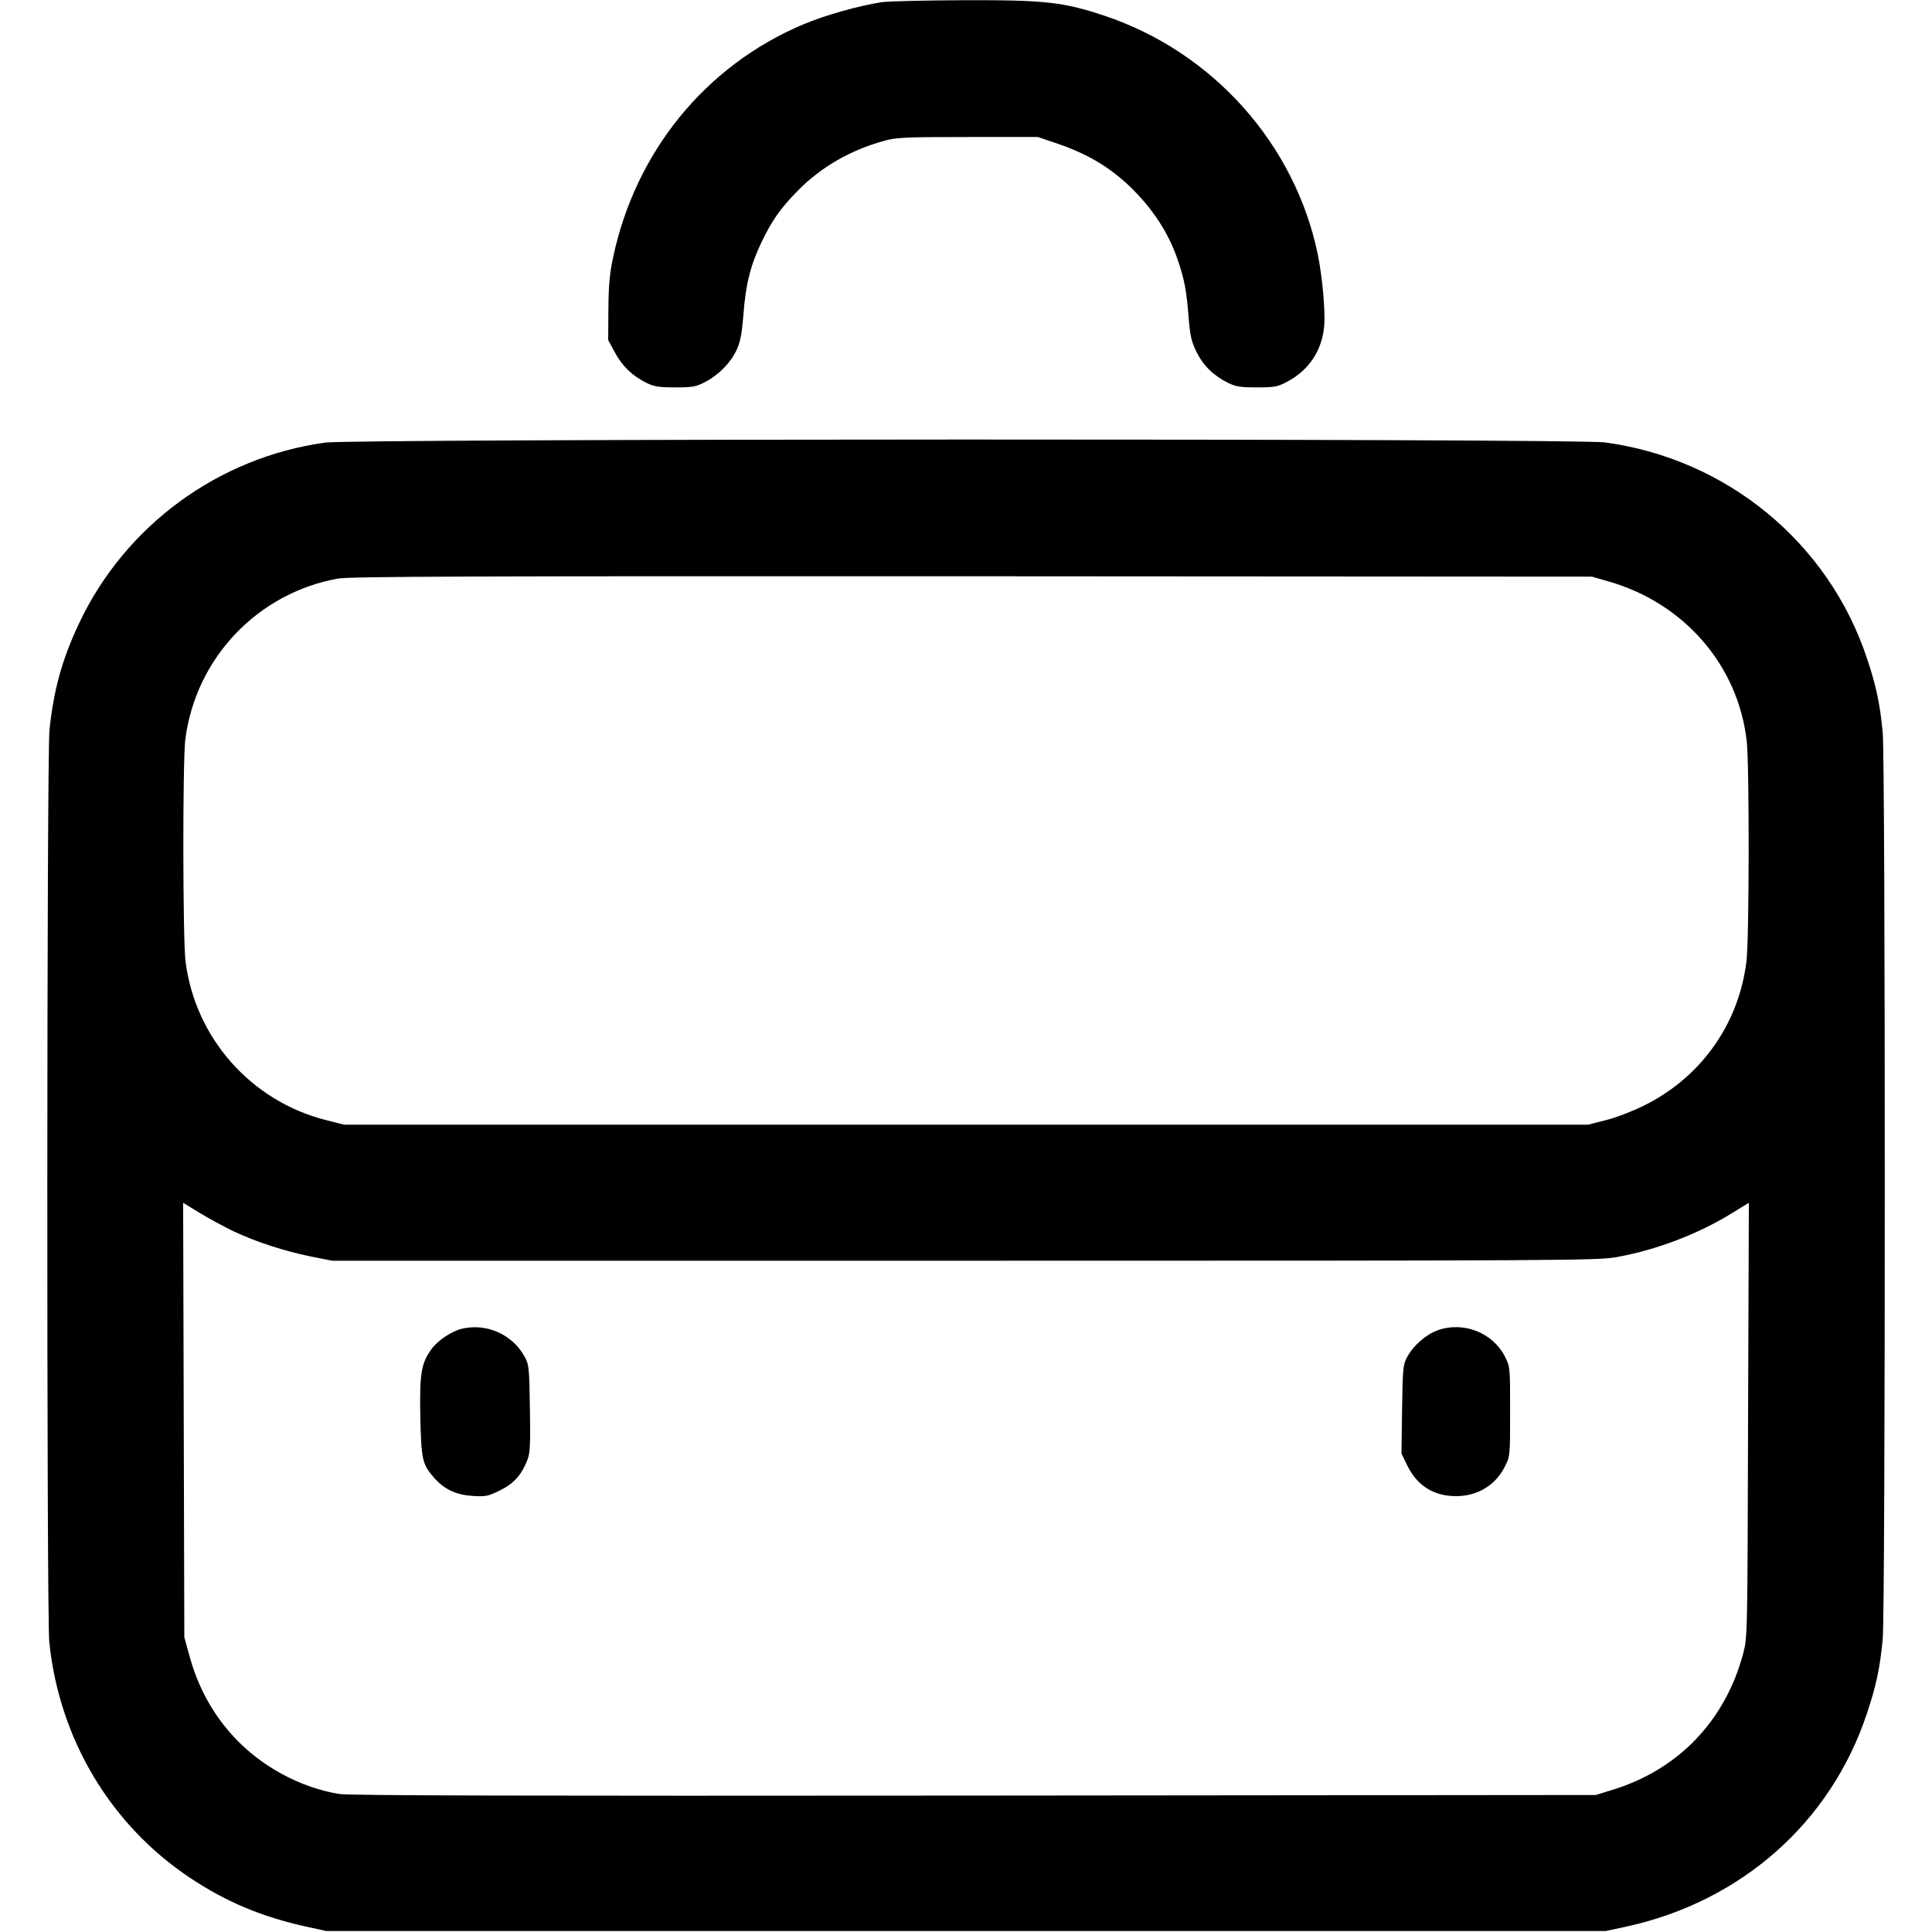
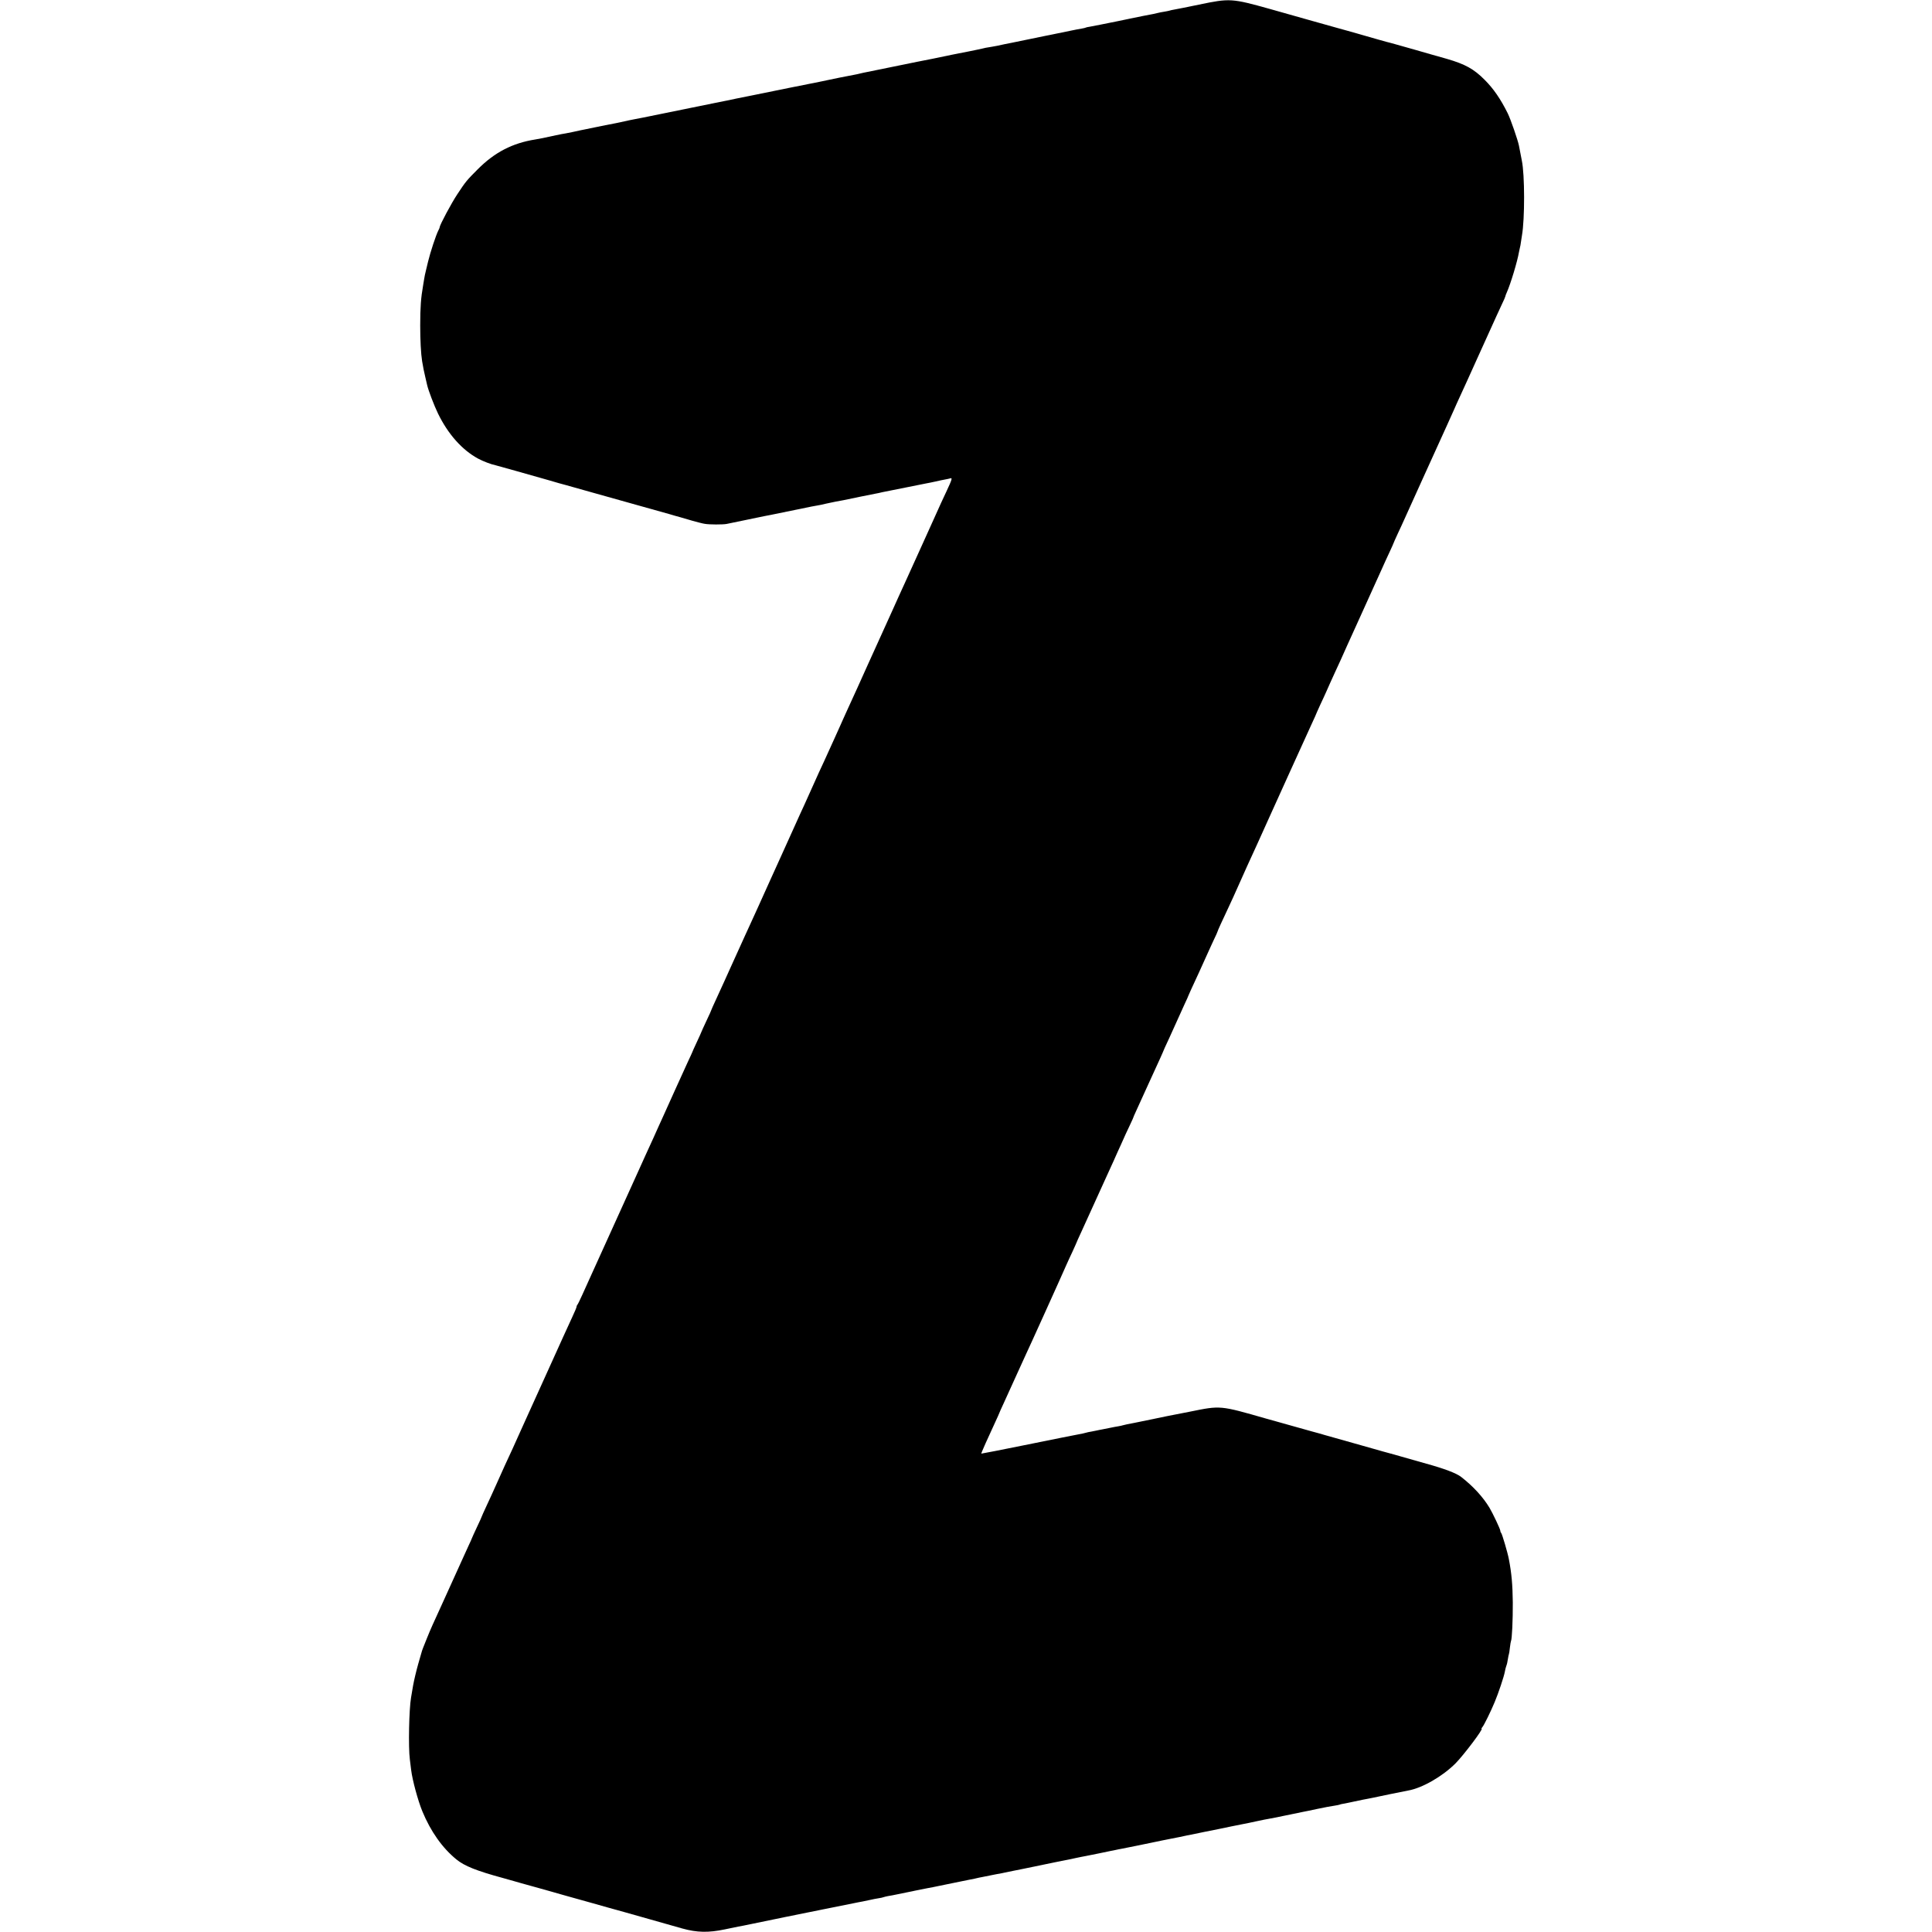
- <svg xmlns="http://www.w3.org/2000/svg" version="1.0" width="980pt" height="980pt" viewBox="0 0 980 980" preserveAspectRatio="xMidYMid meet">
-   <g transform="translate(0,980) scale(0.1,-0.1)" fill="#000000" stroke="none">
-     <path d="M4473 9789 c-112 -17 -289 -66 -399 -113 -496 -209 -852 -647 -965 -1186 -17 -80 -22 -142 -23 -260 l-1 -155 34 -63 c38 -70 89 -119 160 -154 39 -19 62 -23 146 -23 90 0 105 3 153 28 70 37 128 97 159 163 19 42 26 81 34 177 11 154 36 253 93 371 53 110 95 169 183 259 119 121 270 207 439 253 61 17 108 19 424 19 l355 0 85 -29 c160 -53 272 -119 379 -220 116 -111 198 -236 245 -374 33 -96 45 -157 55 -290 8 -96 14 -123 40 -177 35 -70 86 -120 160 -157 39 -19 62 -23 146 -23 90 0 105 3 153 28 112 59 178 159 189 284 6 77 -9 244 -32 360 -115 561 -532 1029 -1082 1213 -210 70 -301 80 -711 79 -197 -1 -385 -5 -419 -10z" />
-     <path d="M1650 7555 c-543 -75 -1015 -421 -1249 -917 -85 -180 -128 -333 -150 -540 -14 -129 -15 -4493 -1 -4628 51 -492 311 -927 715 -1196 182 -121 363 -197 585 -246 l105 -23 3245 0 3245 0 103 22 c584 127 1039 529 1222 1082 47 140 66 230 80 376 14 152 14 4448 0 4600 -14 146 -33 236 -80 376 -195 587 -711 1012 -1330 1095 -150 20 -6344 19 -6490 -1z m6505 -703 c386 -109 661 -425 705 -810 14 -119 13 -1003 -1 -1117 -39 -321 -232 -592 -524 -735 -55 -27 -140 -60 -190 -72 l-90 -23 -3155 0 -3155 0 -90 23 c-382 96 -666 418 -714 807 -14 116 -15 1011 -1 1124 52 411 365 742 773 816 58 11 669 13 3217 12 l3145 -2 80 -23z m-6970 -3298 c119 -55 254 -99 389 -127 l111 -22 3205 0 c3056 0 3210 1 3308 18 203 36 418 118 590 225 l83 51 -4 -1102 c-3 -1099 -3 -1102 -25 -1185 -90 -338 -326 -586 -657 -689 l-90 -28 -3150 -3 c-2317 -2 -3169 0 -3223 8 -96 15 -197 50 -289 100 -234 126 -399 335 -471 597 l-27 98 -3 1102 -3 1102 83 -51 c46 -28 124 -70 173 -94z" />
-     <path d="M2343 3060 c-52 -12 -122 -59 -154 -103 -53 -73 -61 -124 -57 -345 5 -216 10 -239 69 -307 53 -60 111 -87 195 -93 68 -4 79 -2 140 28 70 34 110 79 139 154 14 36 16 78 13 262 -3 202 -5 222 -25 259 -61 115 -194 175 -320 145z" />
-     <path d="M7292 3052 c-60 -22 -123 -77 -155 -137 -20 -37 -22 -57 -25 -264 l-3 -224 31 -64 c49 -98 131 -151 241 -152 111 -2 205 54 253 151 26 51 26 55 26 278 0 223 0 227 -26 278 -61 122 -211 181 -342 134z" />
+ <svg xmlns="http://www.w3.org/2000/svg" version="1.0" width="1920pt" height="1920pt" viewBox="0 0 1920 1920" preserveAspectRatio="xMidYMid meet">
+   <g transform="translate(0,1920) scale(0.1,-0.1)" fill="#000000" stroke="none">
+     <path d="M11915 19154 c-115 -24 -226 -46 -245 -49 -19 -3 -41 -8 -49 -11 -8 -2 -30 -7 -50 -10 -20 -3 -52 -9 -71 -14 -19 -5 -51 -12 -70 -15 -19 -3 -109 -21 -200 -40 -91 -19 -176 -37 -190 -39 -14 -3 -61 -12 -104 -21 -44 -8 -93 -18 -109 -21 -17 -2 -33 -6 -36 -8 -3 -2 -22 -7 -41 -10 -19 -3 -69 -12 -110 -21 -41 -9 -86 -18 -100 -21 -14 -2 -45 -9 -70 -14 -25 -5 -56 -12 -70 -14 -14 -3 -92 -19 -175 -36 -82 -17 -161 -33 -175 -36 -19 -3 -110 -22 -140 -29 -3 0 -27 -5 -55 -10 -27 -4 -54 -9 -60 -10 -5 -2 -44 -10 -85 -19 -77 -16 -101 -21 -180 -36 -25 -5 -56 -11 -70 -14 -64 -14 -318 -66 -345 -70 -16 -3 -129 -26 -250 -51 -121 -25 -233 -48 -250 -51 -16 -3 -46 -9 -65 -14 -19 -5 -48 -11 -65 -14 -31 -5 -231 -45 -346 -70 -36 -8 -79 -16 -95 -19 -22 -4 -346 -69 -559 -113 -11 -2 -33 -7 -50 -10 -16 -3 -70 -14 -120 -24 -49 -11 -101 -22 -115 -24 -14 -3 -36 -7 -50 -10 -21 -5 -235 -48 -295 -60 -11 -2 -135 -27 -275 -56 -140 -29 -266 -54 -280 -56 -23 -4 -69 -14 -95 -20 -24 -6 -136 -29 -187 -38 -13 -2 -59 -12 -103 -21 -44 -9 -90 -19 -102 -21 -13 -2 -33 -6 -45 -9 -13 -3 -45 -10 -73 -16 -27 -5 -59 -12 -70 -14 -21 -3 -67 -12 -100 -19 -107 -24 -176 -38 -205 -42 -227 -36 -404 -127 -573 -297 -108 -108 -119 -121 -202 -247 -58 -87 -175 -306 -175 -327 0 -4 -6 -20 -14 -34 -23 -44 -80 -217 -102 -309 -2 -8 -10 -44 -19 -79 -9 -35 -18 -78 -20 -95 -2 -17 -7 -44 -10 -61 -22 -124 -29 -219 -29 -400 0 -142 7 -281 19 -355 12 -70 18 -100 31 -155 8 -33 17 -70 19 -82 12 -53 70 -205 108 -283 100 -205 239 -361 397 -447 52 -28 131 -58 176 -67 18 -4 357 -100 519 -146 39 -12 88 -26 110 -32 22 -6 54 -15 70 -19 17 -5 135 -38 263 -74 402 -112 694 -195 767 -215 39 -12 86 -25 105 -30 19 -5 73 -21 120 -35 47 -13 103 -28 125 -31 46 -8 178 -8 215 -1 62 13 137 29 160 33 14 3 77 16 140 29 63 13 126 26 140 28 25 5 367 75 405 83 11 2 36 7 55 10 19 3 60 11 90 19 30 7 73 16 95 20 59 10 64 11 245 49 69 14 136 27 150 30 14 2 45 9 70 15 25 5 59 12 75 15 17 3 98 19 180 36 83 17 164 33 180 36 17 3 58 11 93 19 34 8 77 17 95 20 17 3 40 8 50 11 24 8 19 -9 -38 -131 -44 -93 -52 -111 -128 -280 -25 -55 -57 -126 -71 -157 -14 -32 -38 -84 -52 -115 -94 -209 -120 -266 -151 -333 -19 -41 -52 -113 -73 -160 -21 -47 -49 -110 -63 -140 -73 -161 -227 -502 -247 -545 -35 -79 -169 -375 -195 -430 -12 -27 -32 -71 -44 -97 -20 -47 -36 -80 -91 -203 -50 -109 -72 -159 -100 -220 -16 -33 -38 -82 -51 -110 -69 -155 -120 -267 -144 -320 -15 -33 -36 -78 -46 -100 -10 -22 -46 -101 -79 -175 -34 -74 -89 -196 -122 -270 -33 -74 -75 -166 -93 -205 -36 -78 -53 -116 -120 -266 -26 -57 -60 -133 -77 -169 -17 -36 -42 -90 -55 -120 -26 -58 -95 -209 -136 -300 -14 -30 -45 -100 -70 -155 -25 -55 -63 -139 -86 -188 -22 -48 -41 -89 -41 -92 0 -3 -22 -53 -50 -111 -27 -58 -50 -108 -50 -110 0 -2 -20 -47 -45 -100 -25 -53 -45 -98 -45 -100 0 -2 -20 -45 -44 -96 -24 -51 -83 -181 -131 -288 -48 -107 -100 -222 -115 -255 -15 -33 -38 -82 -50 -110 -12 -27 -34 -75 -47 -105 -36 -79 -127 -277 -150 -330 -127 -281 -462 -1020 -485 -1070 -17 -36 -48 -105 -70 -155 -22 -49 -44 -94 -49 -100 -5 -5 -9 -14 -9 -21 0 -7 -20 -54 -44 -105 -24 -52 -131 -285 -236 -519 -106 -234 -206 -454 -222 -490 -17 -36 -48 -105 -70 -155 -22 -49 -50 -112 -63 -140 -61 -131 -102 -220 -155 -340 -32 -71 -78 -174 -104 -228 -25 -54 -46 -100 -46 -102 0 -3 -22 -53 -50 -111 -27 -58 -50 -108 -50 -110 0 -2 -15 -36 -34 -76 -18 -40 -44 -95 -56 -123 -178 -392 -277 -612 -302 -665 -16 -36 -42 -96 -57 -135 -16 -38 -32 -79 -36 -90 -4 -11 -9 -24 -11 -30 -1 -5 -18 -65 -38 -132 -19 -67 -42 -164 -51 -215 -9 -51 -18 -104 -20 -118 -20 -115 -28 -494 -12 -615 4 -33 10 -80 13 -105 12 -100 68 -306 111 -410 83 -201 199 -365 339 -479 79 -65 202 -114 464 -185 30 -8 80 -22 110 -31 30 -9 62 -18 70 -20 8 -2 49 -14 90 -25 41 -12 82 -23 90 -25 8 -2 128 -36 265 -75 138 -39 257 -72 265 -74 8 -2 74 -21 145 -41 72 -20 153 -43 180 -50 28 -8 131 -37 230 -65 155 -44 279 -79 335 -95 147 -41 261 -43 423 -9 59 13 120 25 135 28 24 4 56 10 151 30 14 3 158 33 320 66 163 33 328 66 366 74 39 8 84 17 100 20 17 3 73 14 125 25 52 11 110 23 128 26 18 3 65 12 105 21 39 9 86 18 102 20 17 2 37 7 45 10 8 3 29 8 45 11 17 2 62 11 100 19 136 28 270 56 290 59 11 1 88 17 170 34 163 34 185 38 230 47 17 3 50 10 75 15 25 6 56 13 70 15 26 5 51 10 85 17 11 2 36 7 55 11 19 3 44 8 55 10 11 3 108 23 215 44 107 22 242 50 300 62 58 12 116 24 130 26 14 2 54 11 90 19 36 8 79 16 95 19 17 3 75 15 130 26 55 12 111 23 125 26 14 2 36 7 50 10 14 3 36 8 50 10 14 3 81 16 150 30 69 14 135 28 146 30 12 2 66 13 120 25 99 20 124 25 167 33 12 2 33 7 47 10 14 3 36 8 50 10 14 3 81 16 150 31 69 14 134 27 145 29 11 2 65 13 120 25 55 11 111 22 125 25 14 2 70 14 125 26 55 12 111 23 125 25 14 2 90 17 170 34 80 17 156 32 170 35 14 2 79 16 145 30 66 14 140 28 165 31 24 4 47 8 51 10 3 2 21 7 40 10 19 3 63 12 99 20 36 8 79 17 95 20 17 3 40 8 53 10 12 3 32 7 45 9 12 3 90 19 172 36 83 17 164 33 180 36 140 25 340 140 470 270 81 82 279 344 259 344 -4 0 0 8 9 18 14 15 84 157 121 247 37 88 92 252 101 302 3 18 9 43 14 56 6 14 13 44 16 68 4 24 8 46 10 49 2 3 7 33 10 65 4 33 9 63 11 66 10 17 19 210 18 384 -2 178 -12 290 -39 430 -11 61 -67 250 -76 260 -5 5 -9 15 -9 23 0 15 -75 173 -107 227 -65 108 -163 215 -283 308 -46 36 -167 82 -345 131 -110 31 -222 63 -250 71 -27 8 -59 17 -70 20 -11 2 -157 43 -325 91 -168 47 -320 90 -337 95 -18 5 -48 13 -65 19 -18 5 -58 16 -88 24 -30 8 -120 33 -200 56 -80 23 -152 43 -160 45 -8 2 -49 13 -90 25 -470 135 -458 133 -765 71 -110 -22 -213 -42 -230 -45 -16 -3 -73 -15 -125 -26 -52 -11 -140 -29 -195 -40 -55 -10 -107 -21 -115 -24 -8 -3 -28 -7 -45 -10 -16 -2 -55 -10 -85 -16 -30 -6 -66 -13 -80 -16 -14 -2 -36 -7 -50 -10 -14 -3 -38 -8 -55 -11 -16 -2 -43 -8 -60 -13 -16 -5 -46 -11 -65 -14 -19 -3 -244 -48 -500 -100 -256 -52 -466 -93 -468 -92 -3 3 68 162 139 314 21 46 39 85 39 87 0 2 18 43 41 92 22 48 81 177 130 286 49 109 93 205 98 215 9 16 361 794 401 887 10 22 36 80 59 128 22 49 41 90 41 92 0 1 17 41 39 87 21 45 80 175 131 288 51 113 107 237 125 275 18 39 51 111 73 160 22 50 54 122 72 160 17 39 39 86 47 105 9 19 30 64 47 100 17 36 31 67 31 70 1 6 6 15 140 310 59 129 117 255 128 280 11 25 21 47 22 50 4 13 27 63 63 140 22 47 56 123 77 170 21 47 55 123 76 168 22 46 39 85 39 87 0 3 31 70 105 230 24 52 57 125 95 210 12 28 38 82 56 122 19 39 34 73 34 76 0 6 49 113 110 242 21 44 66 143 100 220 66 149 110 245 140 310 10 22 32 69 48 105 33 74 64 142 97 215 13 28 109 241 215 475 106 234 210 463 231 508 22 46 39 86 39 87 0 2 19 43 41 92 23 48 49 106 59 128 21 49 54 121 90 200 16 33 39 85 53 115 46 104 70 156 167 370 54 118 108 238 120 265 12 28 36 79 52 115 17 36 47 103 68 150 21 47 56 125 79 173 23 49 41 90 41 92 0 1 18 43 41 92 23 48 49 106 59 128 10 22 96 211 190 420 95 209 181 400 193 425 11 25 33 74 50 110 44 97 70 154 72 160 1 3 11 25 22 50 29 64 76 166 103 225 34 77 68 150 94 208 23 49 155 341 198 437 11 25 36 77 54 117 19 39 34 74 34 78 0 4 6 21 14 38 37 82 106 309 122 405 3 15 7 34 9 42 3 8 7 33 10 55 3 22 8 51 10 65 29 164 28 606 -1 743 -8 38 -24 121 -29 150 -10 52 -82 262 -112 322 -69 139 -139 242 -228 331 -108 109 -194 156 -376 209 -68 19 -140 40 -159 45 -19 6 -91 26 -160 46 -69 19 -156 44 -195 55 -38 11 -77 21 -86 23 -17 4 -117 33 -229 65 -36 11 -157 45 -270 76 -113 31 -241 67 -285 80 -44 13 -213 61 -375 106 -379 106 -399 107 -705 43z" />
  </g>
</svg>
